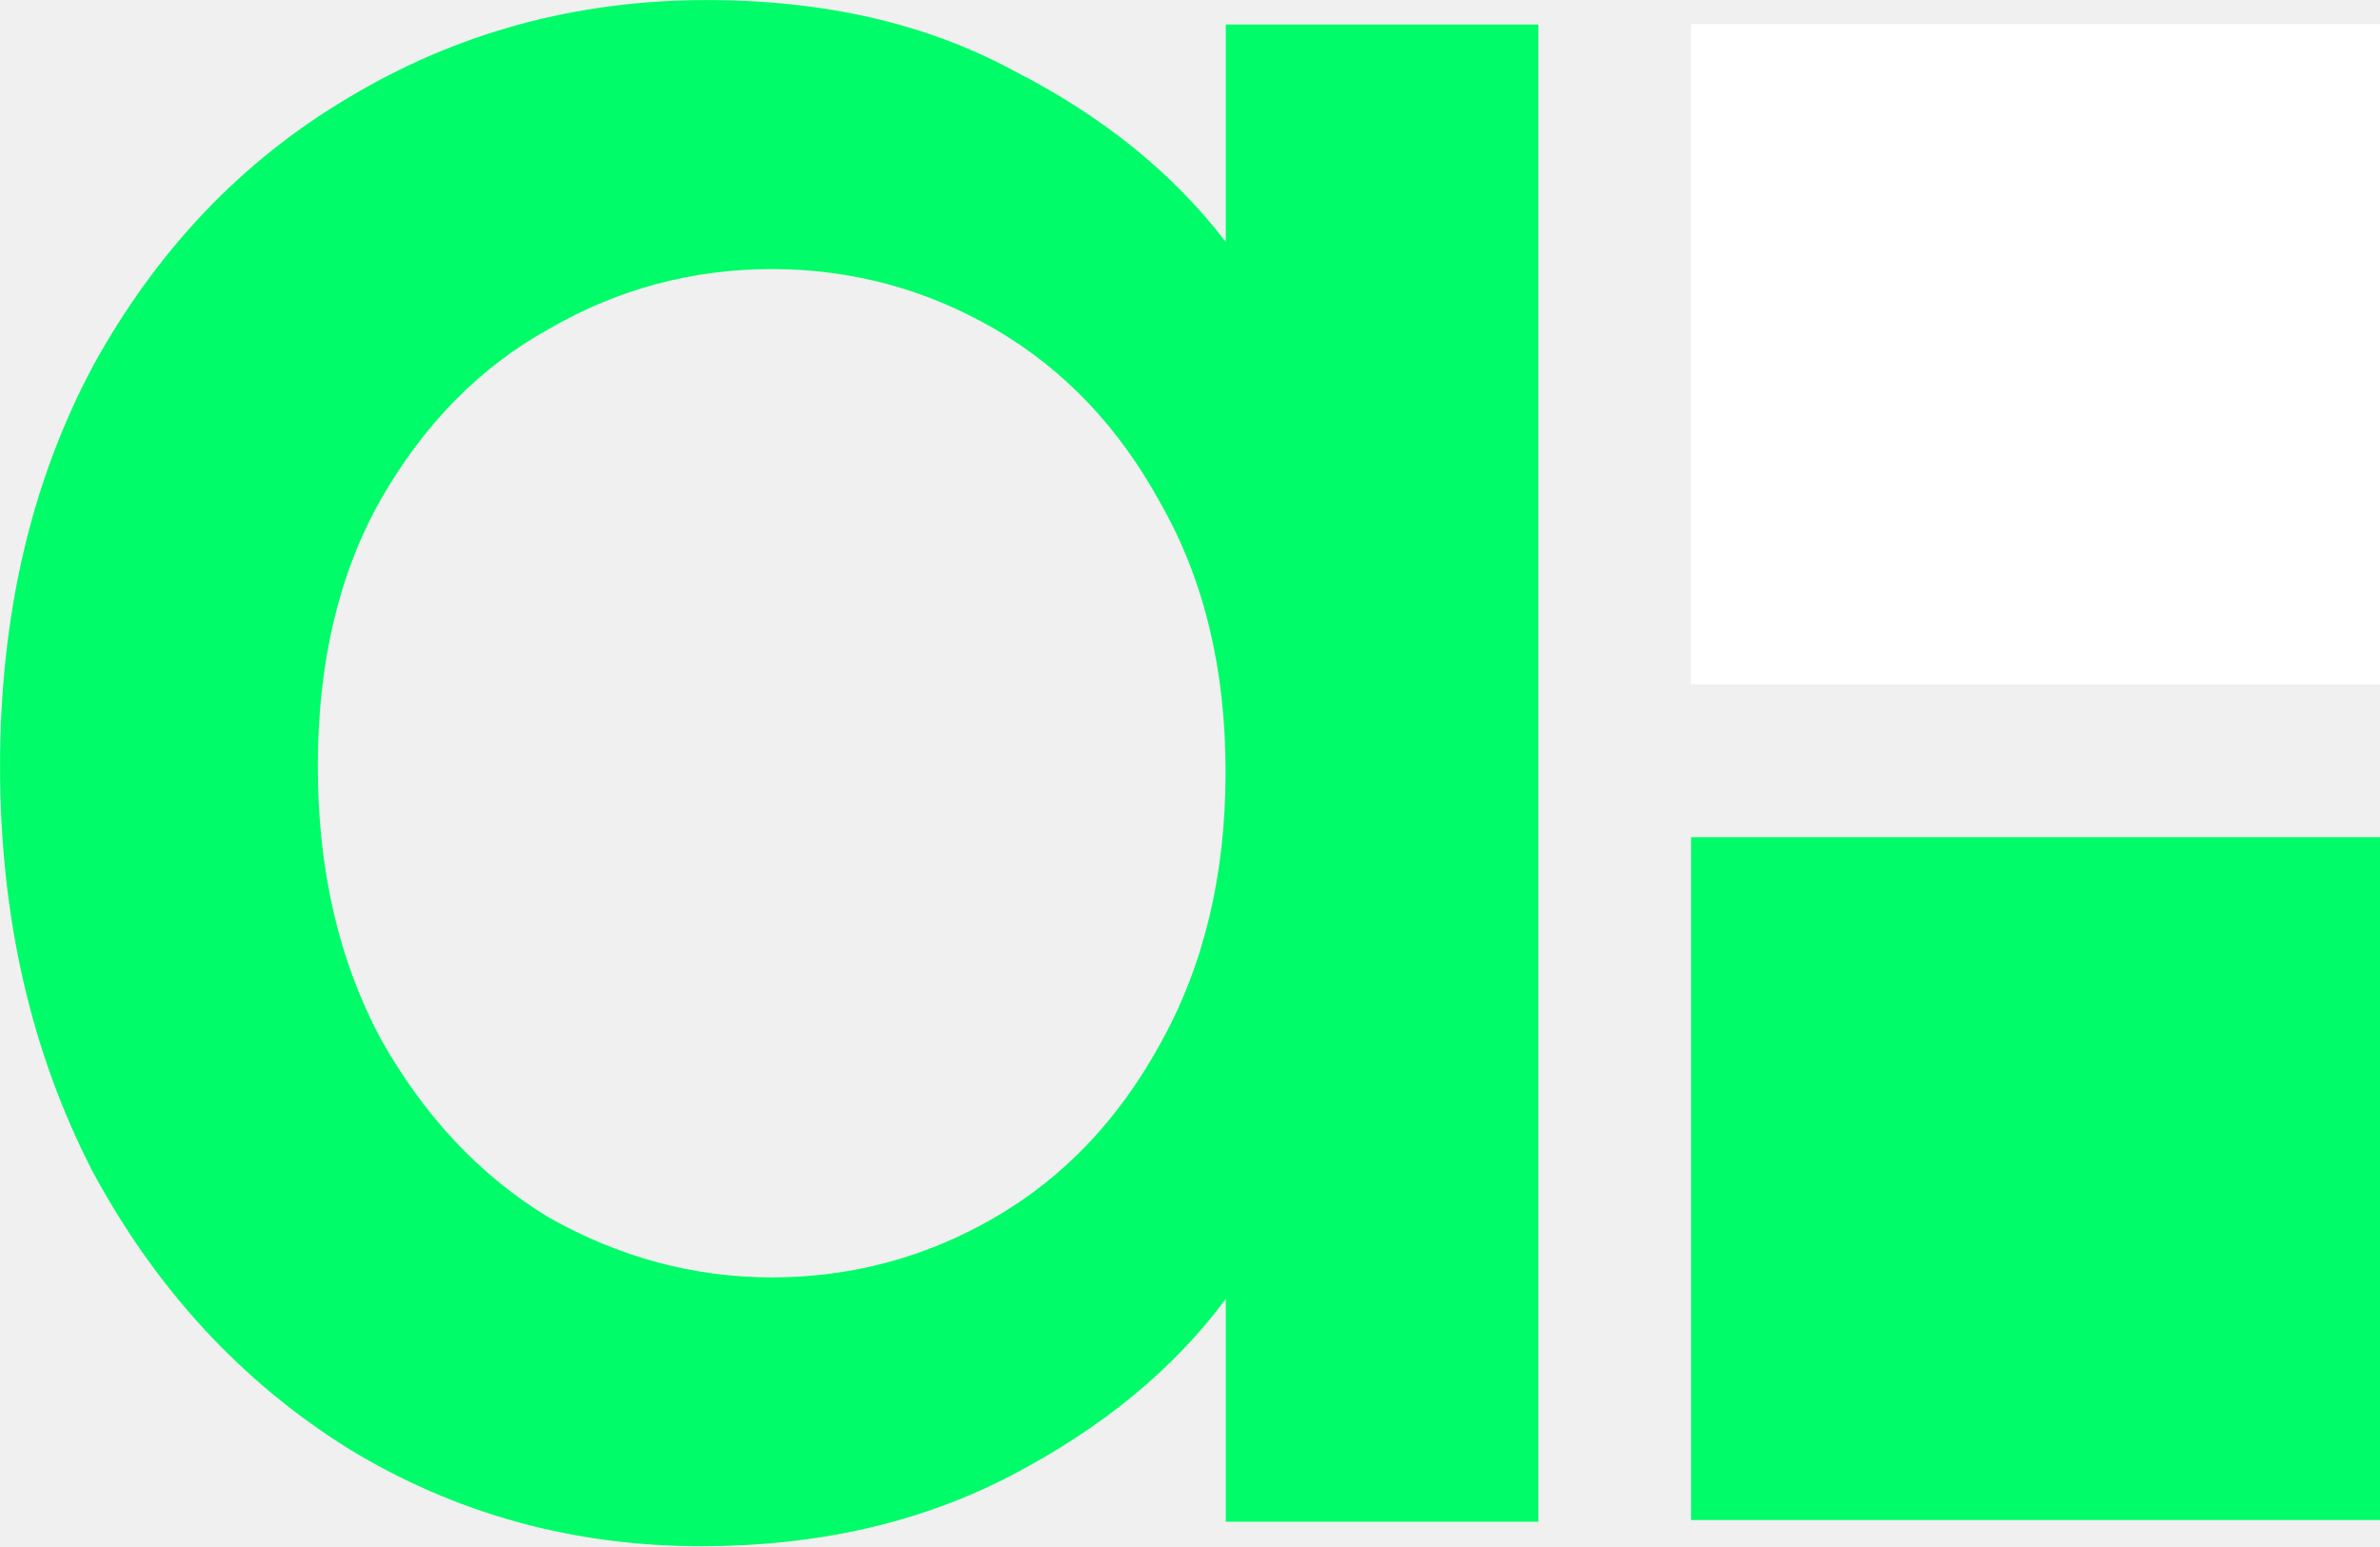
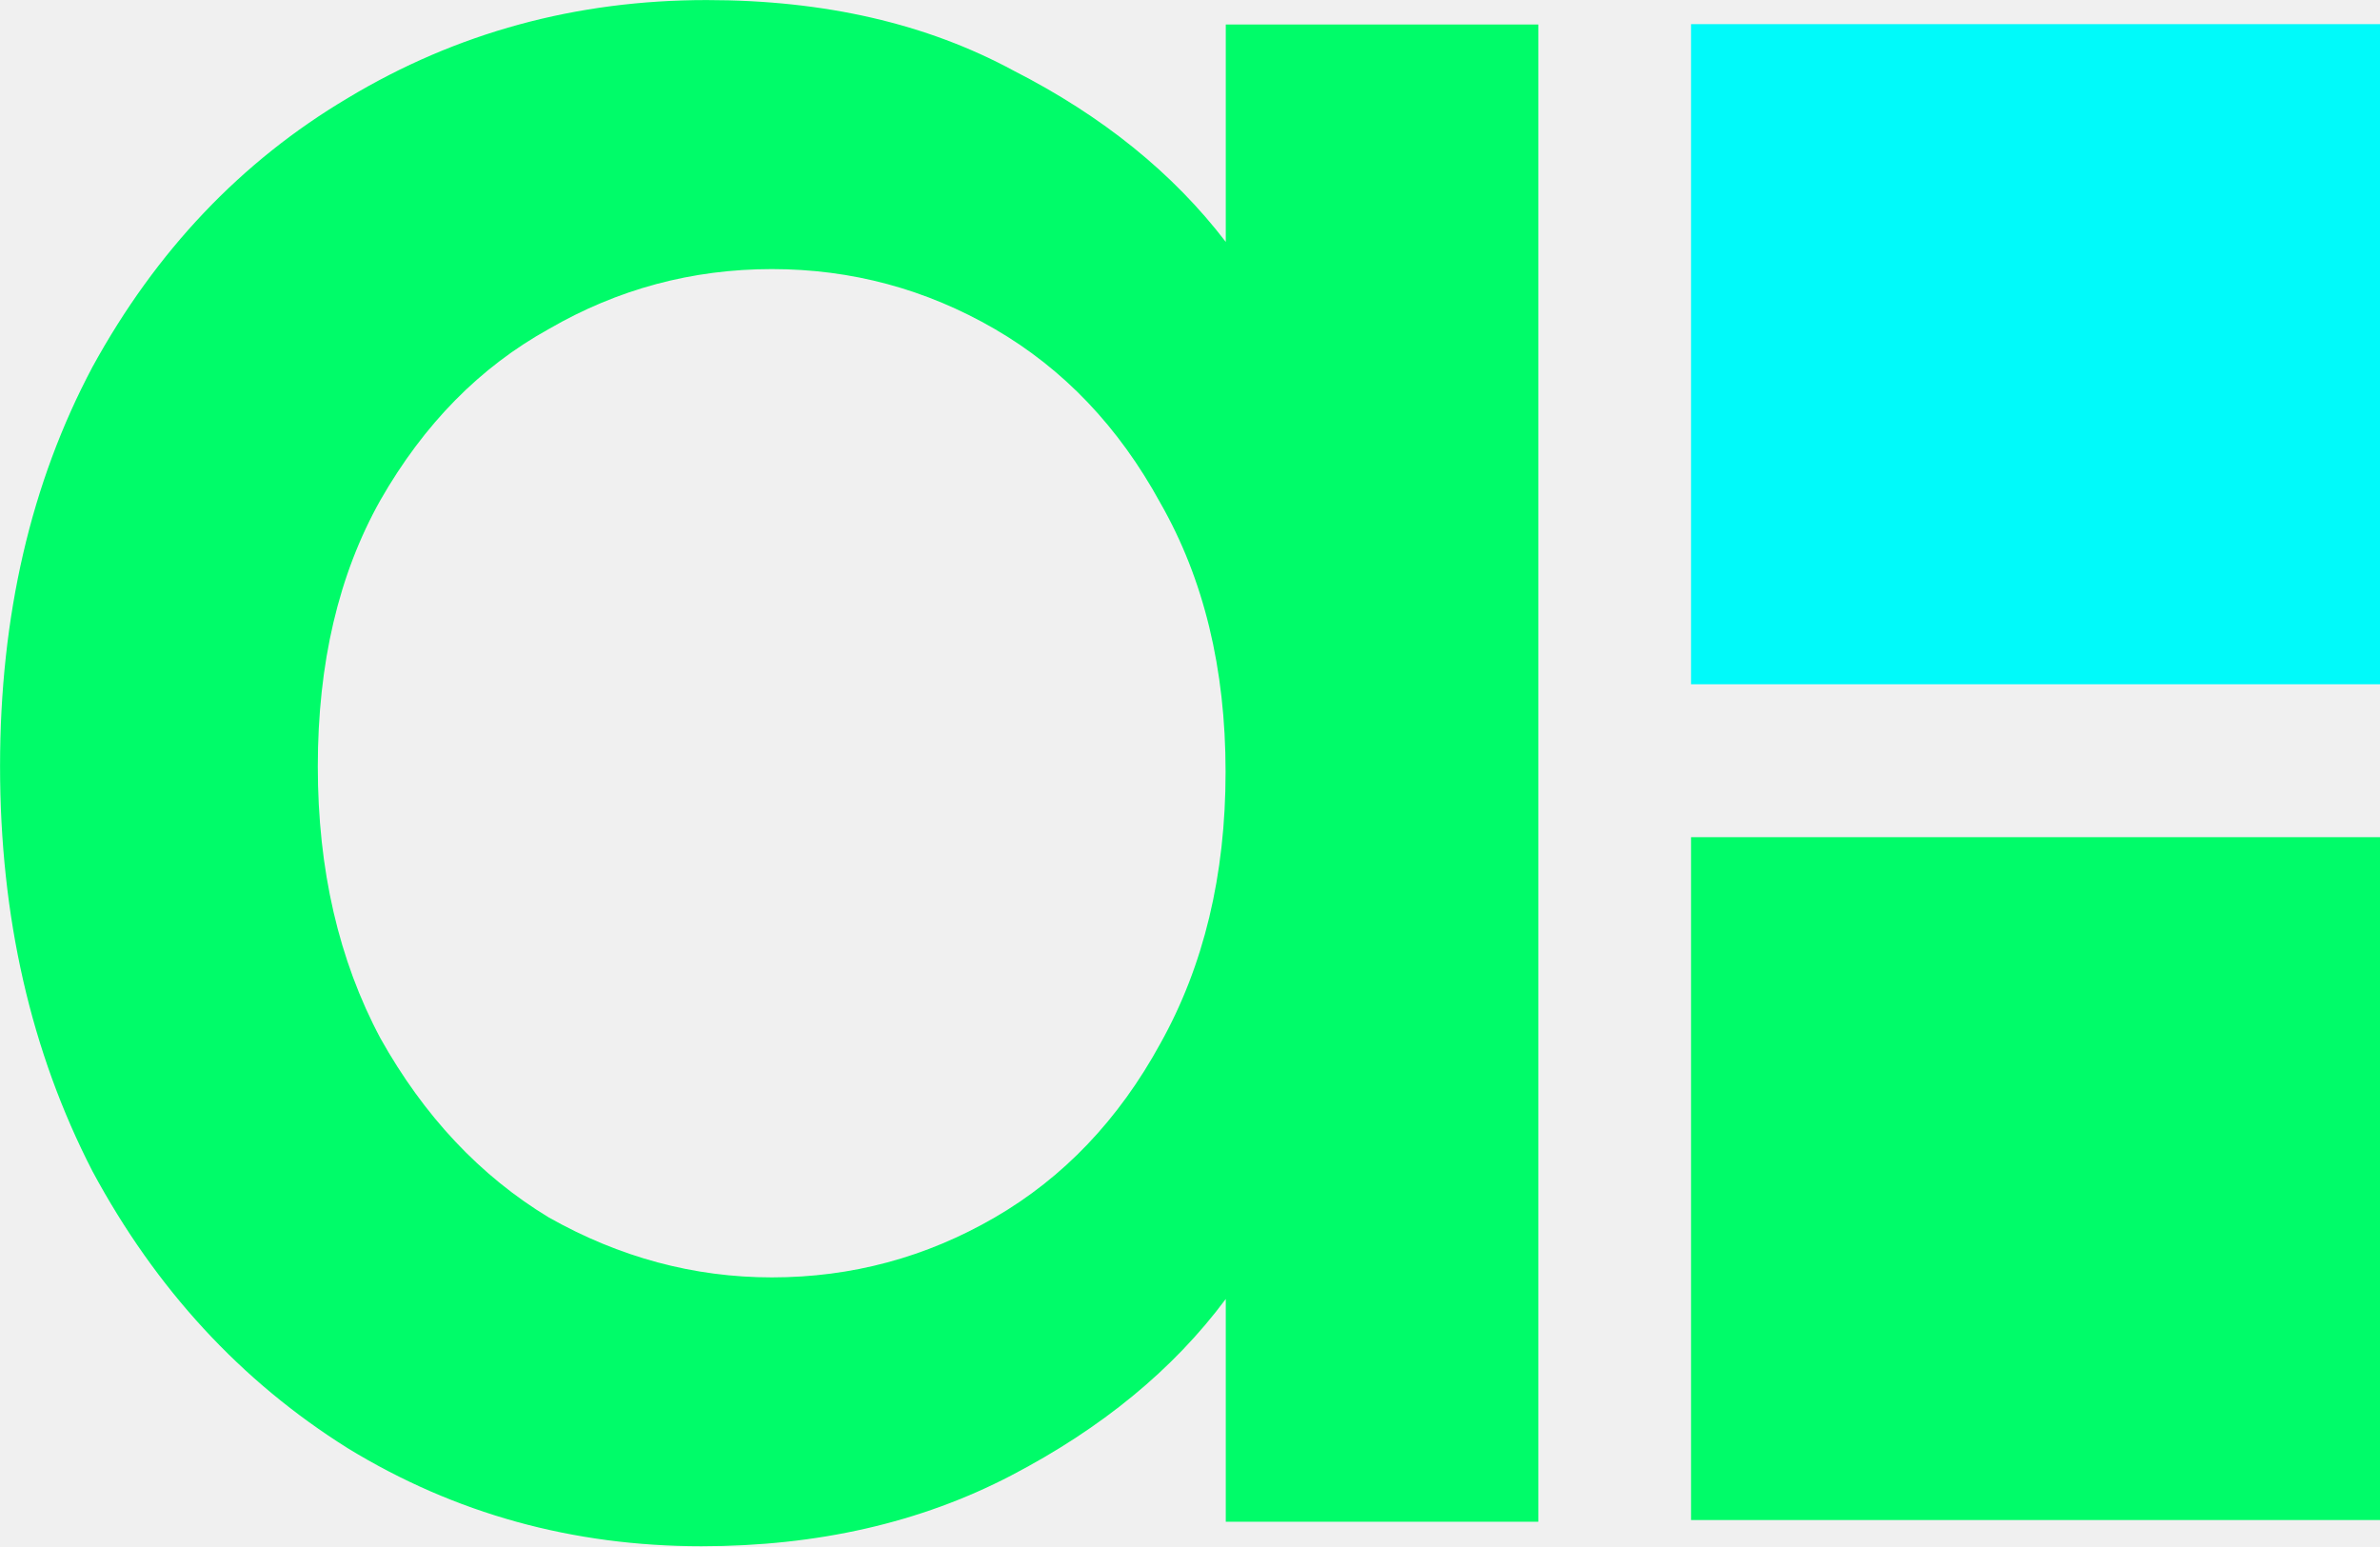
<svg xmlns="http://www.w3.org/2000/svg" width="12.359mm" height="8.029mm" viewBox="0 0 12.359 8.029" version="1.1" id="svg1" xml:space="preserve">
  <defs id="defs1" />
  <g id="layer1" transform="translate(-15.57143,-253.6272)">
    <g id="g6" style="fill:#ff00ff;fill-opacity:1;stroke-width:0;stroke-dasharray:none">
      <g id="g13-4" transform="translate(-26.74928,77.94452)" style="fill:#ff00ff;fill-opacity:1;stroke-width:0;stroke-dasharray:none">
        <g id="g17">
-           <g id="g18">
-             <g id="g19">
-               <g id="g1">
-                 <g id="g2">
-                   <path d="m 45.99,175.683 c -0.677,0 -1.298,0.169 -1.862,0.508 -0.555,0.329 -0.997,0.795 -1.327,1.397 -0.32,0.602 -0.48,1.293 -0.48,2.074 0,0.781 0.16,1.482 0.48,2.103 0.329,0.611 0.771,1.091 1.327,1.439 0.555,0.339 1.167,0.508 1.835,0.508 0.602,0 1.138,-0.122 1.608,-0.367 0.47,-0.245 0.842,-0.55 1.115,-0.917 v 1.157 h 1.623 v -7.775 h -1.623 v 1.129 c -0.273,-0.357 -0.64,-0.654 -1.101,-0.889 -0.452,-0.245 -0.983,-0.367 -1.595,-0.367 z m 0.339,1.397 c 0.414,0 0.8,0.104 1.157,0.311 0.357,0.207 0.644,0.508 0.86,0.903 0.226,0.395 0.339,0.861 0.339,1.397 0,0.536 -0.113,1.007 -0.339,1.411 -0.216,0.395 -0.503,0.696 -0.86,0.903 -0.357,0.207 -0.743,0.311 -1.157,0.311 -0.405,0 -0.791,-0.104 -1.158,-0.311 -0.357,-0.216 -0.649,-0.527 -0.875,-0.931 -0.216,-0.405 -0.325,-0.875 -0.325,-1.411 0,-0.536 0.108,-0.997 0.325,-1.383 0.226,-0.395 0.517,-0.691 0.875,-0.889 0.357,-0.207 0.744,-0.311 1.158,-0.311 z" style="font-weight:500;font-size:14.111px;font-family:Poppins;-inkscape-font-specification:'Poppins Medium';text-align:center;letter-spacing:-0.529px;text-anchor:middle;fill:#00fc69;fill-opacity:1;stroke-width:0;stroke-dasharray:none" id="path9-8-0-4" />
-                   <rect style="fill:#00fc69;fill-opacity:1;stroke:none;stroke-width:0;stroke-dasharray:none" id="rect12-6-7" width="3.578" height="3.546" x="51.102" y="180.03" />
-                   <rect style="fill:#ffffff;fill-opacity:1;stroke:none;stroke-width:0;stroke-dasharray:none" id="rect12-6-6-6" width="3.578" height="3.428" x="51.102" y="175.808" />
-                 </g>
+           <g id="g1">
+             <g id="g2">
+               <g id="g3">
+                 <path d="m 45.99,175.683 c -0.677,0 -1.298,0.169 -1.862,0.508 -0.555,0.329 -0.997,0.795 -1.327,1.397 -0.32,0.602 -0.48,1.293 -0.48,2.074 0,0.781 0.16,1.482 0.48,2.103 0.329,0.611 0.771,1.091 1.327,1.439 0.555,0.339 1.167,0.508 1.835,0.508 0.602,0 1.138,-0.122 1.608,-0.367 0.47,-0.245 0.842,-0.55 1.115,-0.917 v 1.157 h 1.623 v -7.775 h -1.623 v 1.129 c -0.273,-0.357 -0.64,-0.654 -1.101,-0.889 -0.452,-0.245 -0.983,-0.367 -1.595,-0.367 z m 0.339,1.397 c 0.414,0 0.8,0.104 1.157,0.311 0.357,0.207 0.644,0.508 0.86,0.903 0.226,0.395 0.339,0.861 0.339,1.397 0,0.536 -0.113,1.007 -0.339,1.411 -0.216,0.395 -0.503,0.696 -0.86,0.903 -0.357,0.207 -0.743,0.311 -1.157,0.311 -0.405,0 -0.791,-0.104 -1.158,-0.311 -0.357,-0.216 -0.649,-0.527 -0.875,-0.931 -0.216,-0.405 -0.325,-0.875 -0.325,-1.411 0,-0.536 0.108,-0.997 0.325,-1.383 0.226,-0.395 0.517,-0.691 0.875,-0.889 0.357,-0.207 0.744,-0.311 1.158,-0.311 z" style="font-weight:500;font-size:14.111px;font-family:Poppins;-inkscape-font-specification:'Poppins Medium';text-align:center;letter-spacing:-0.529px;text-anchor:middle;fill:#00fc69;fill-opacity:1;stroke-width:0;stroke-dasharray:none" id="path9-8-0-4" />
+                 <rect style="fill:#00fc69;fill-opacity:1;stroke:none;stroke-width:0;stroke-dasharray:none" id="rect12-6-7" width="3.578" height="3.546" x="51.102" y="180.03" />
+                 <rect style="fill:#00fafa;fill-opacity:1;stroke:none;stroke-width:0;stroke-dasharray:none" id="rect12-6-6-6" width="3.578" height="3.428" x="51.102" y="175.808" />
              </g>
            </g>
          </g>
        </g>
      </g>
    </g>
  </g>
</svg>
